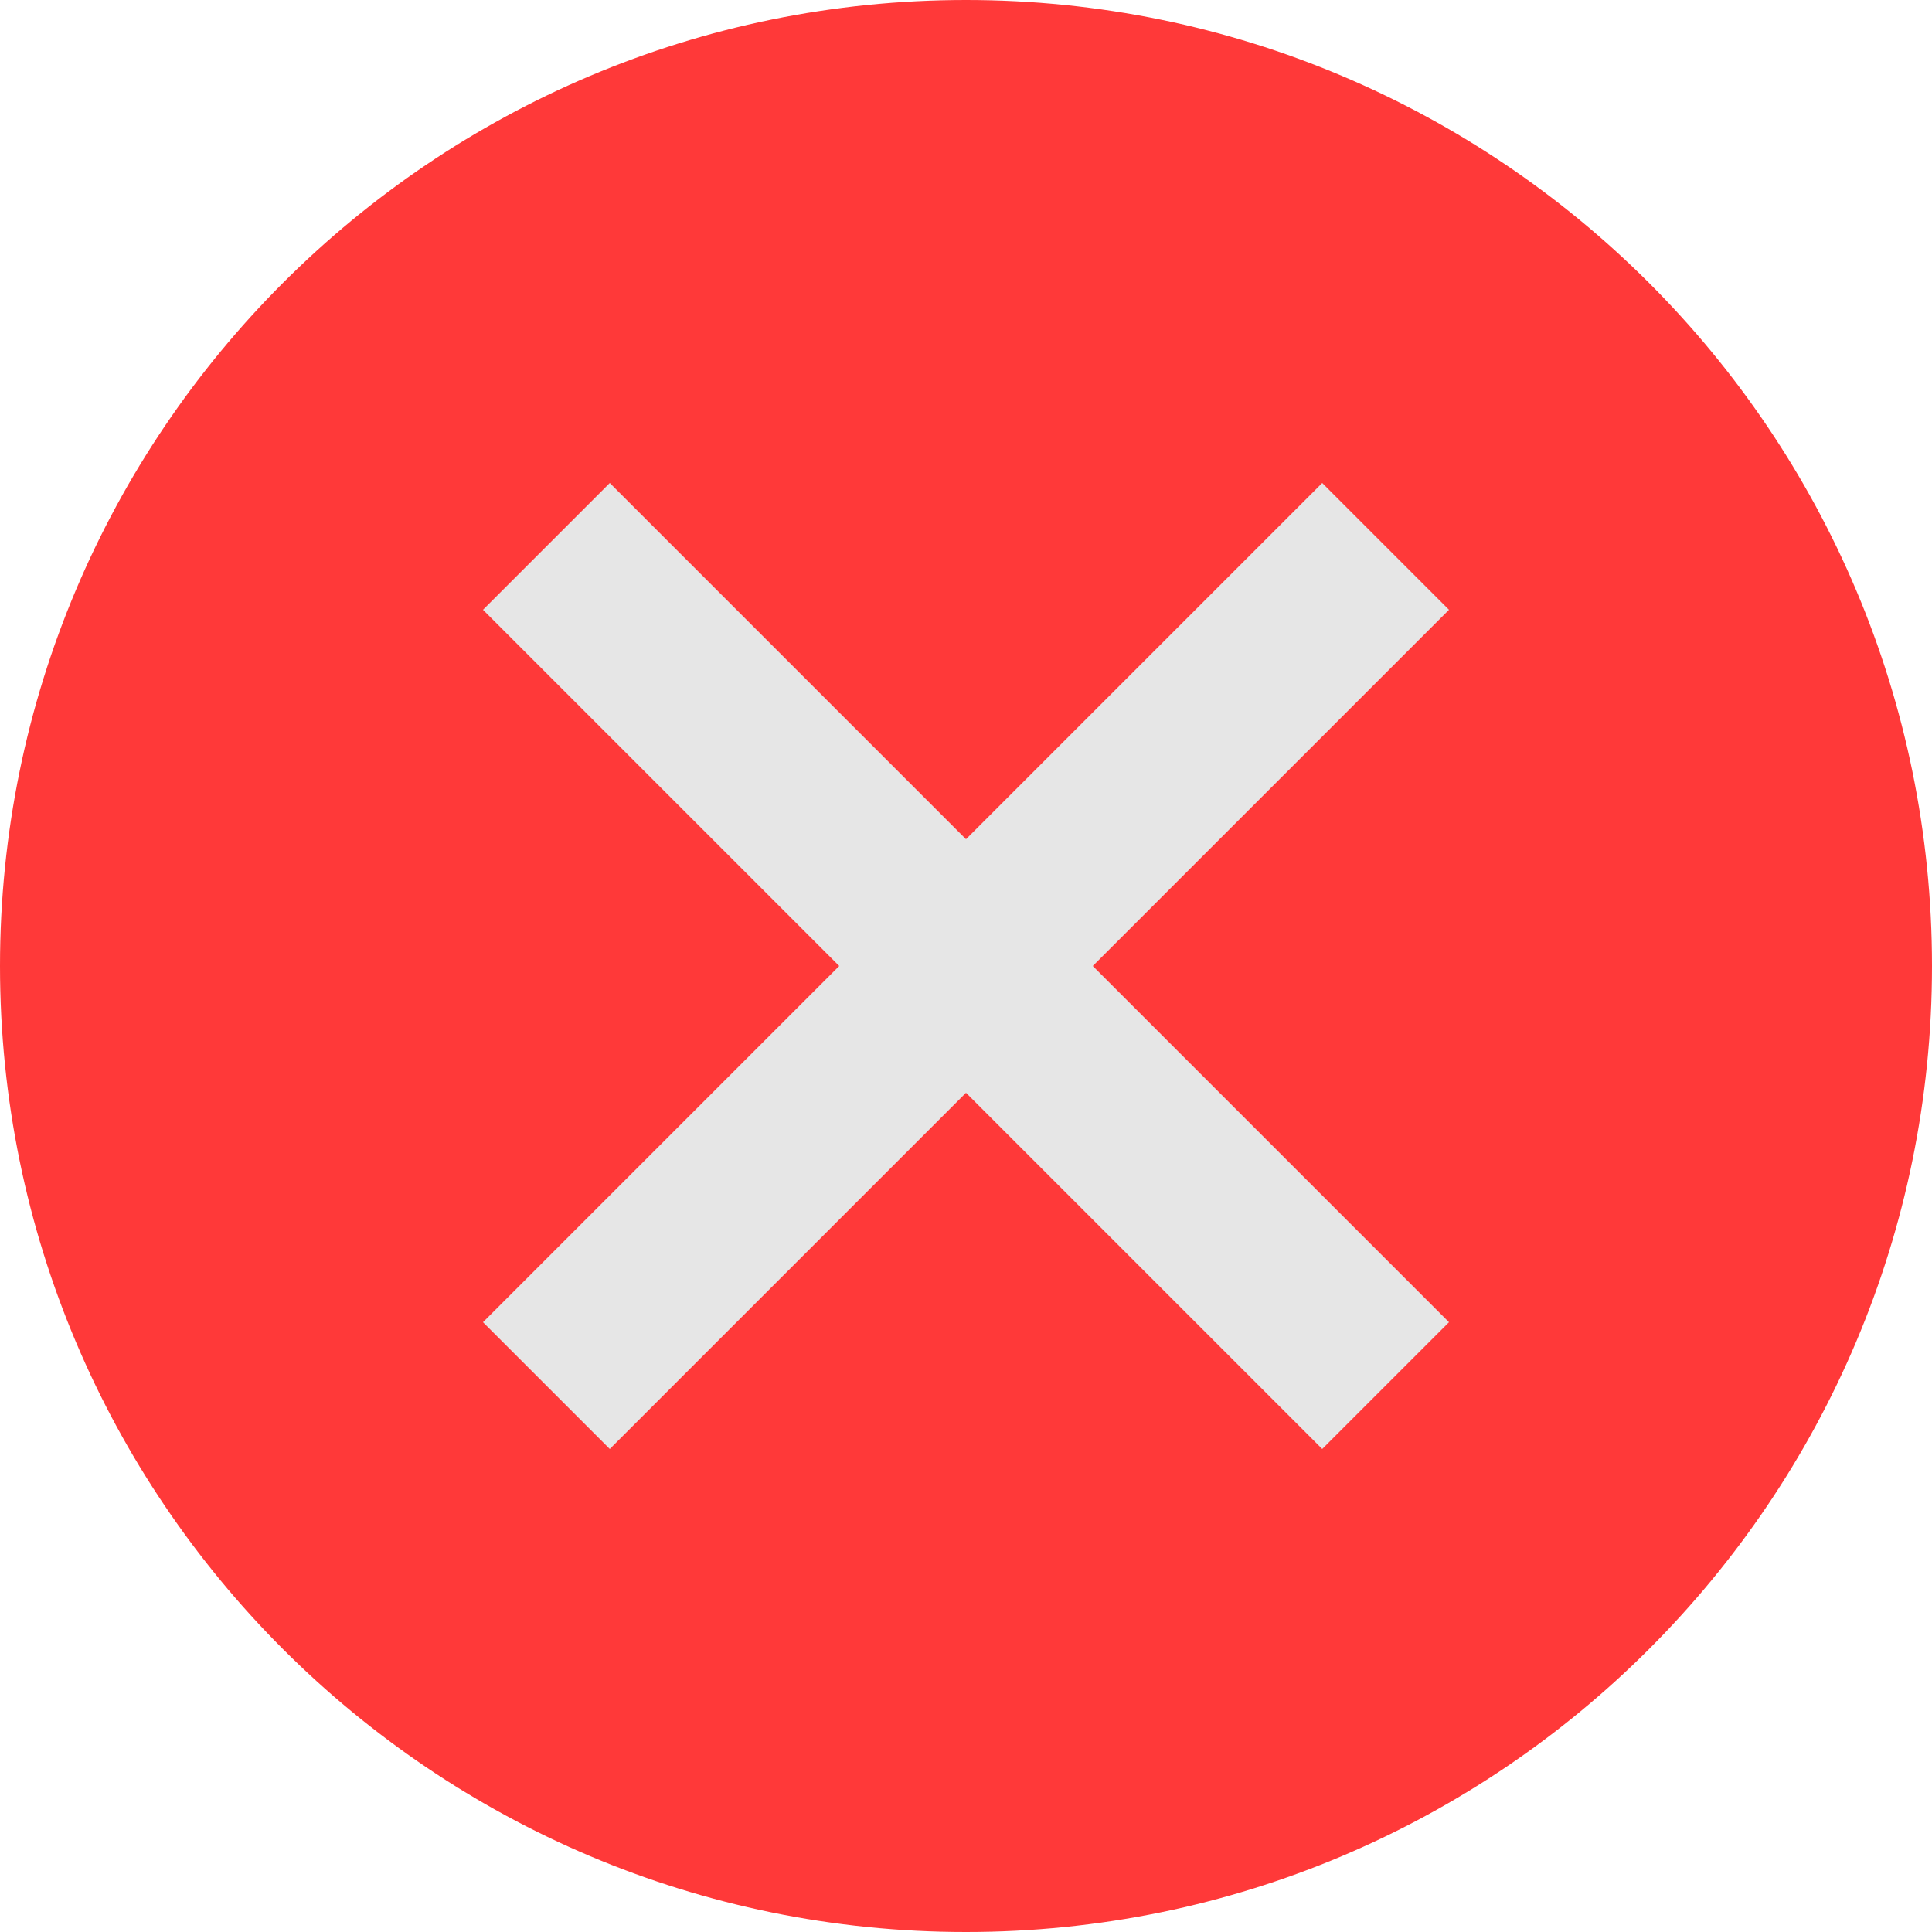
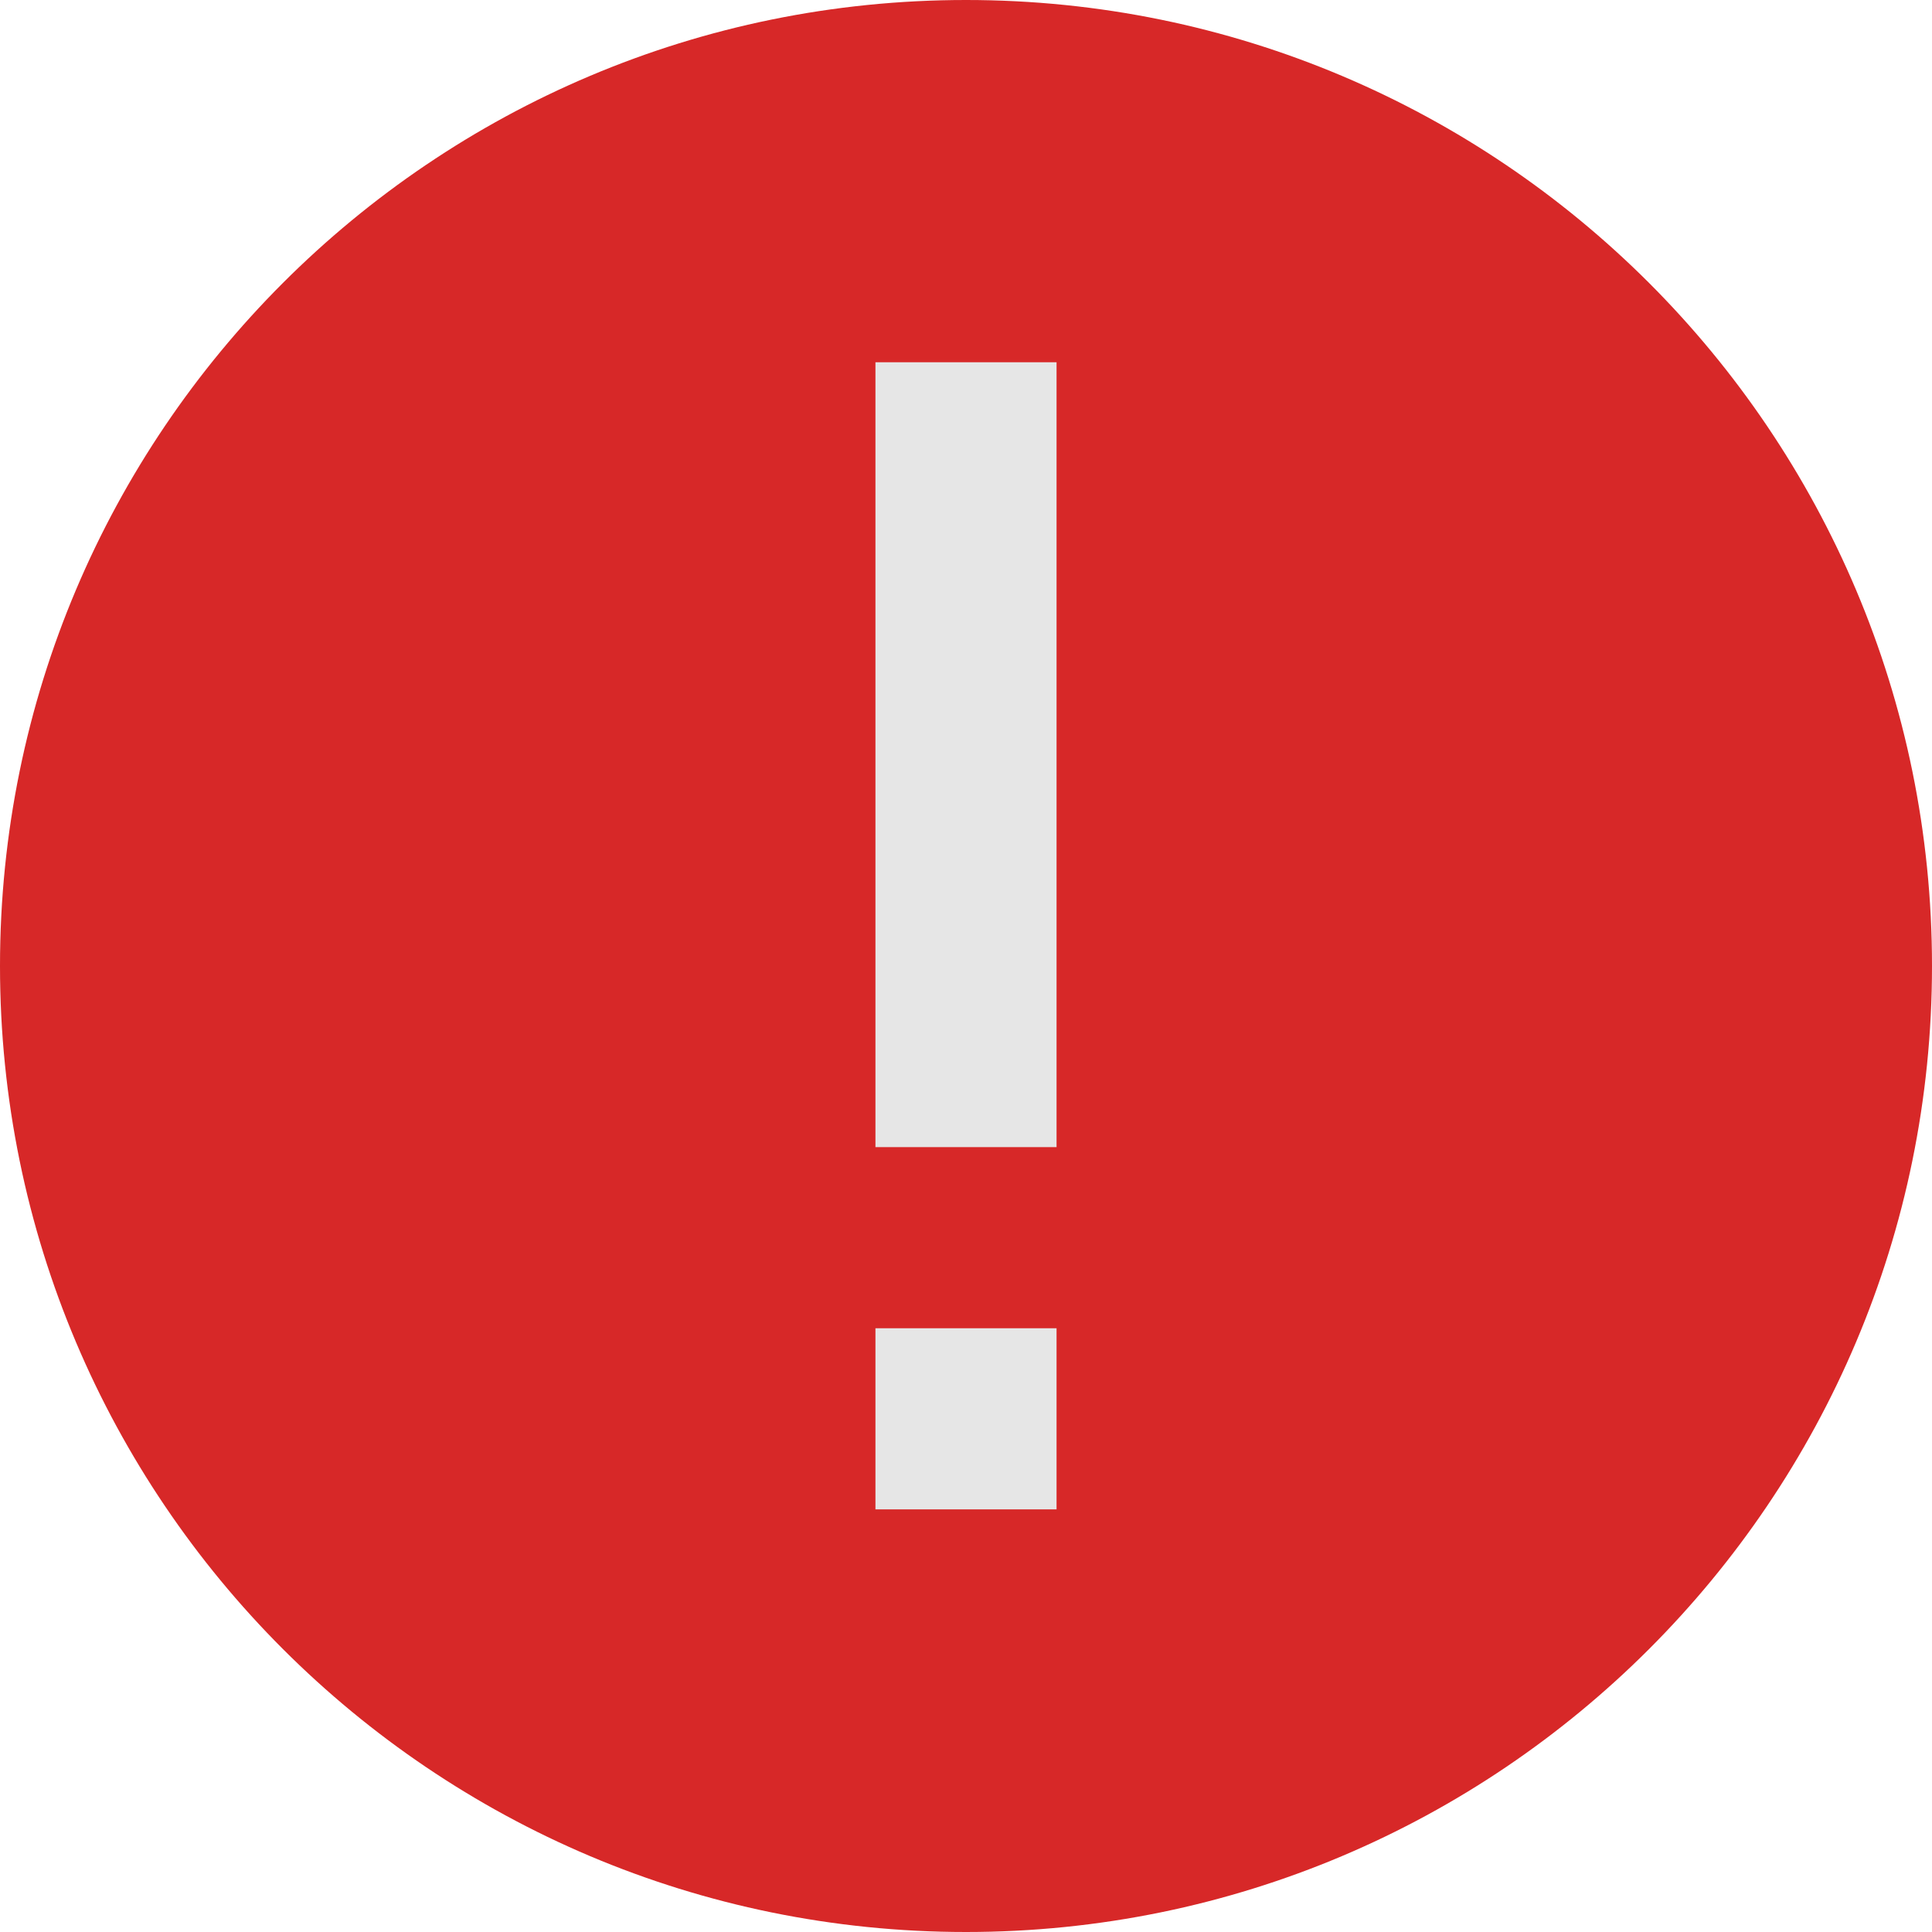
<svg xmlns="http://www.w3.org/2000/svg" height="32" style="overflow:visible;enable-background:new 0 0 32 32" viewBox="0 0 32 32" width="32" xml:space="preserve">
  <g>
-     <g id="Incorrect_Symbol_1_">
-       <g id="Incorrect_Symbol">
-         <circle cx="16" cy="16" id="BG" r="16" style="fill:#FF3939;" />
-         <polygon id="Cross_x5F_Symbol" points="24,10.1 21.9,8 16,13.9 10.1,8 8,10.1         13.9,16 8,21.9 10.1,24 16,18.1 21.9,24 24,21.9 18.1,16 " style="fill:#E6E6E6;" />
+     <g id="Error_1_">
+       <g id="Error">
+         <circle cx="16" cy="16" id="BG" r="16" style="fill:#D72828;" />
+         <path d="M14.5,25h3v-3h-3V25z M14.5,6v13h3V6H14.5z" id="Exclamatory_x5F_Sign" style="fill:#E6E6E6;" />
      </g>
    </g>
  </g>
</svg>
